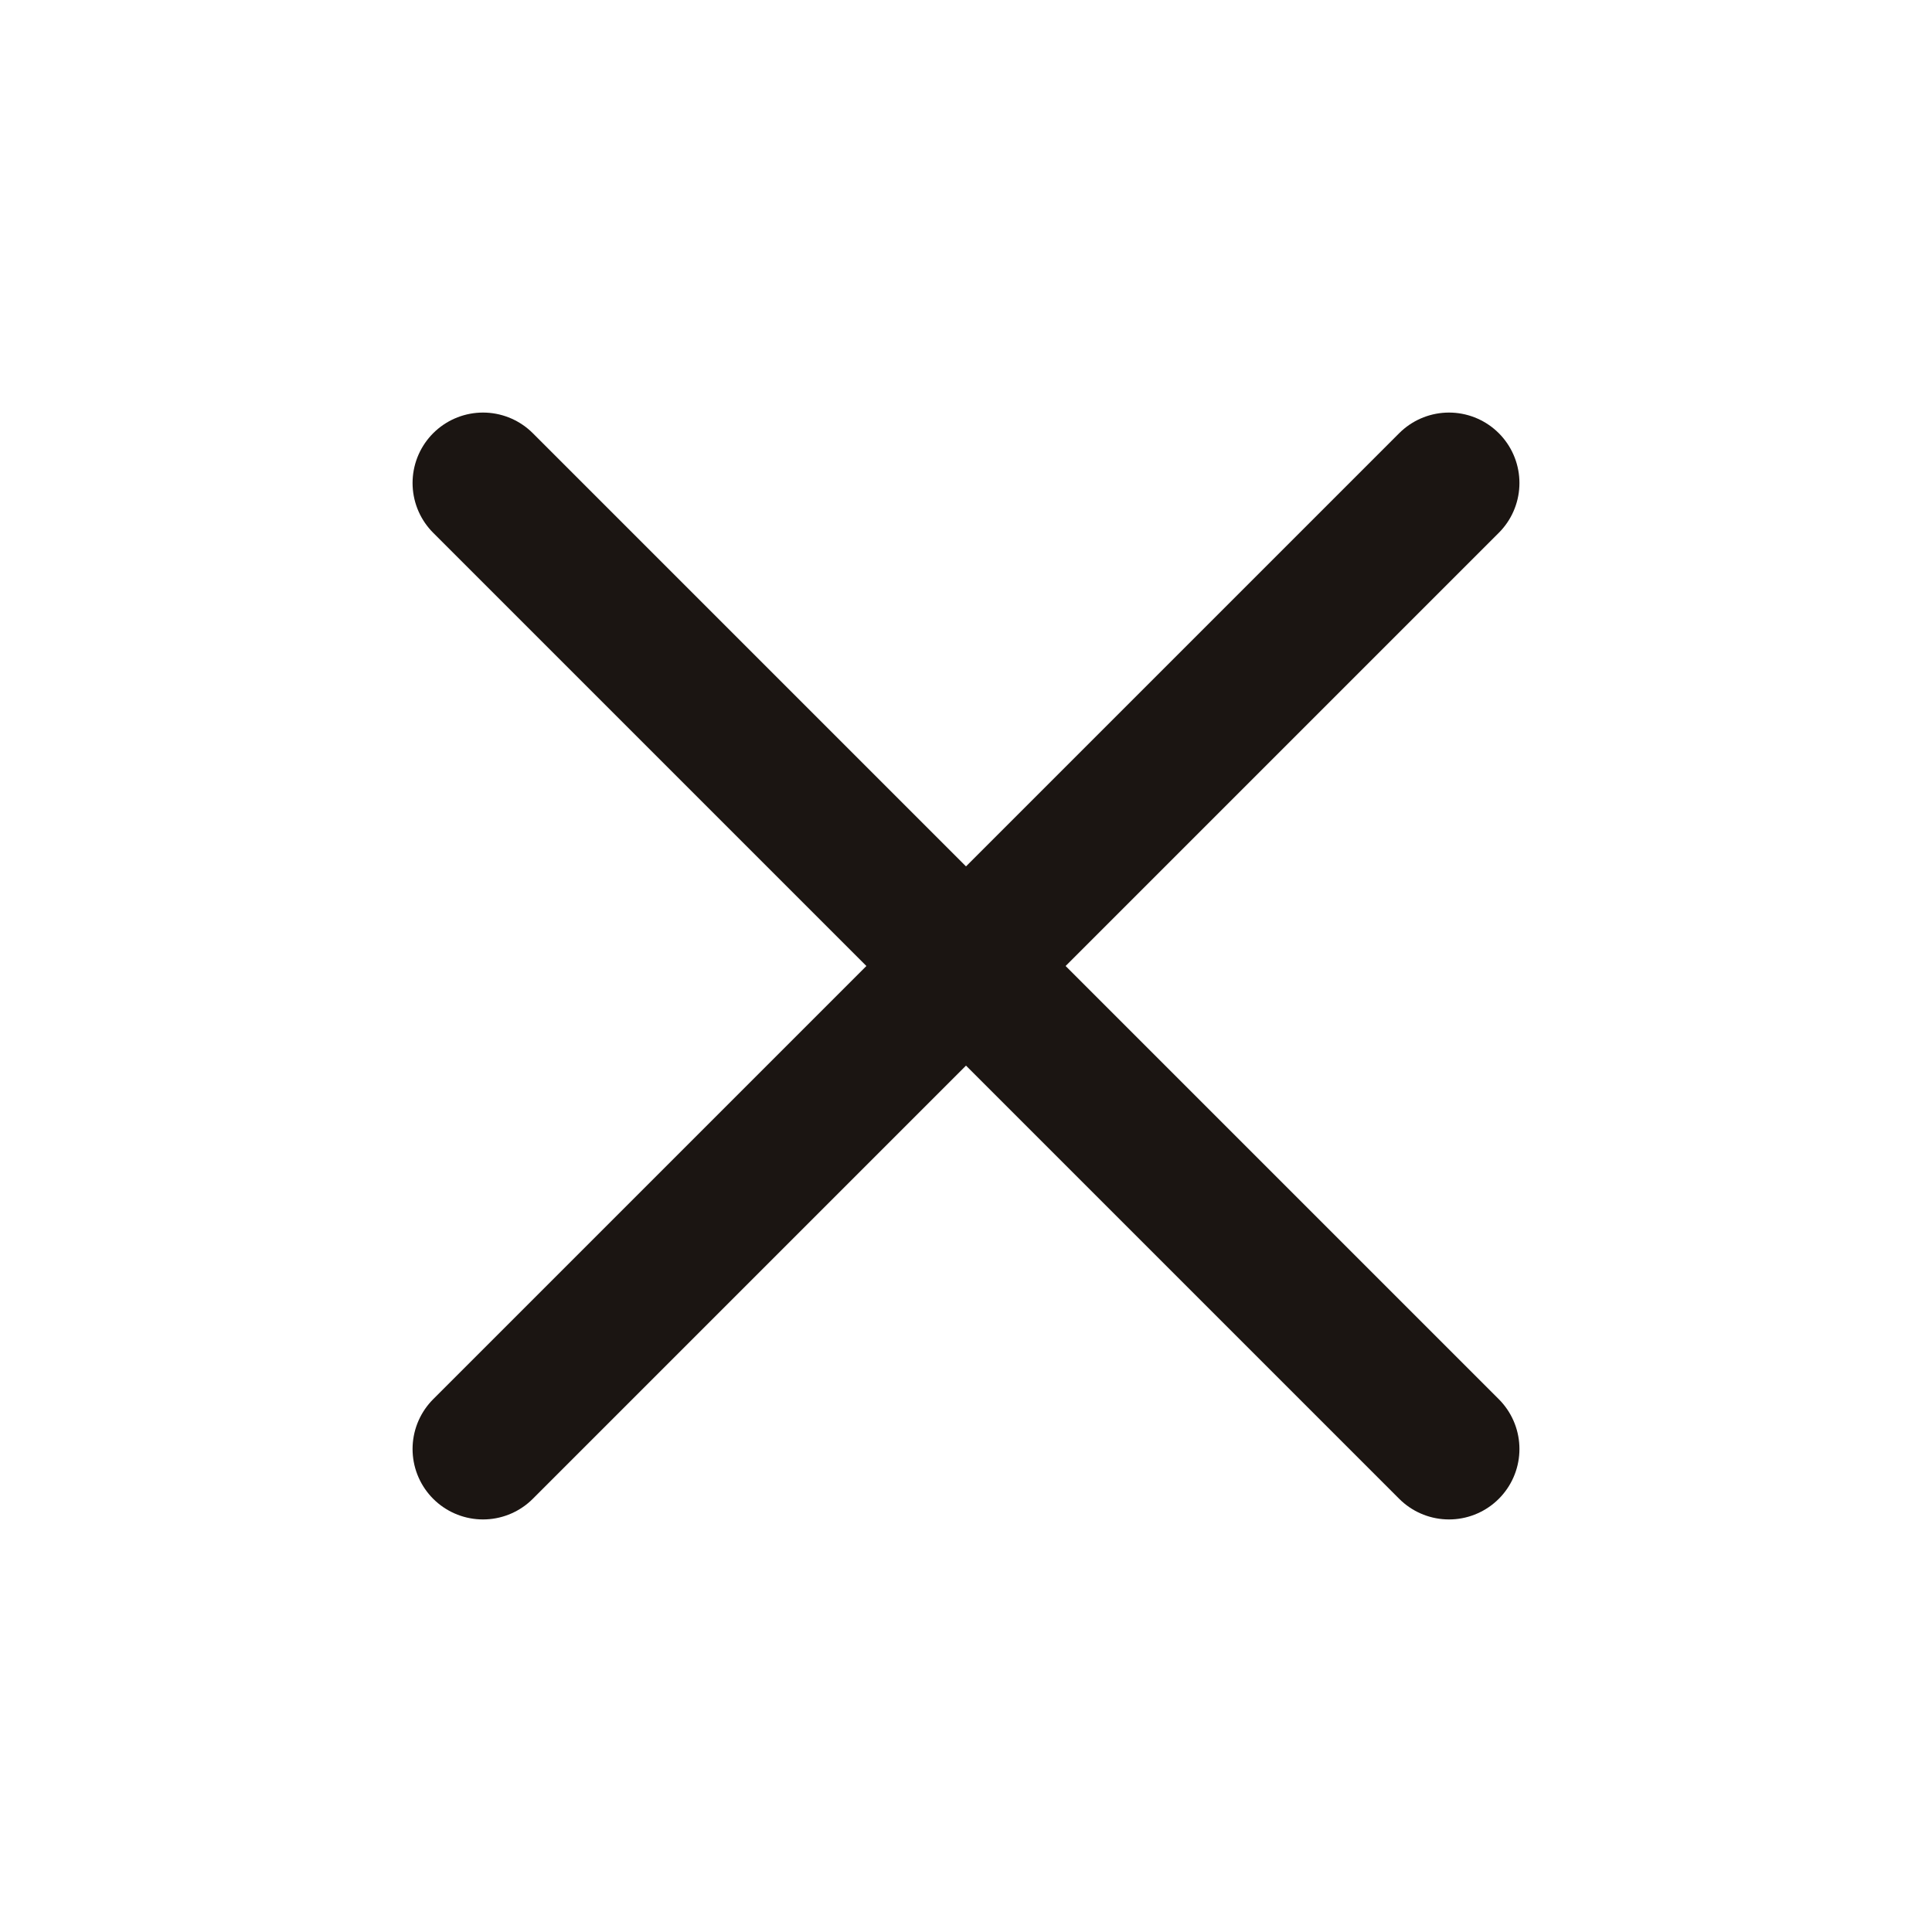
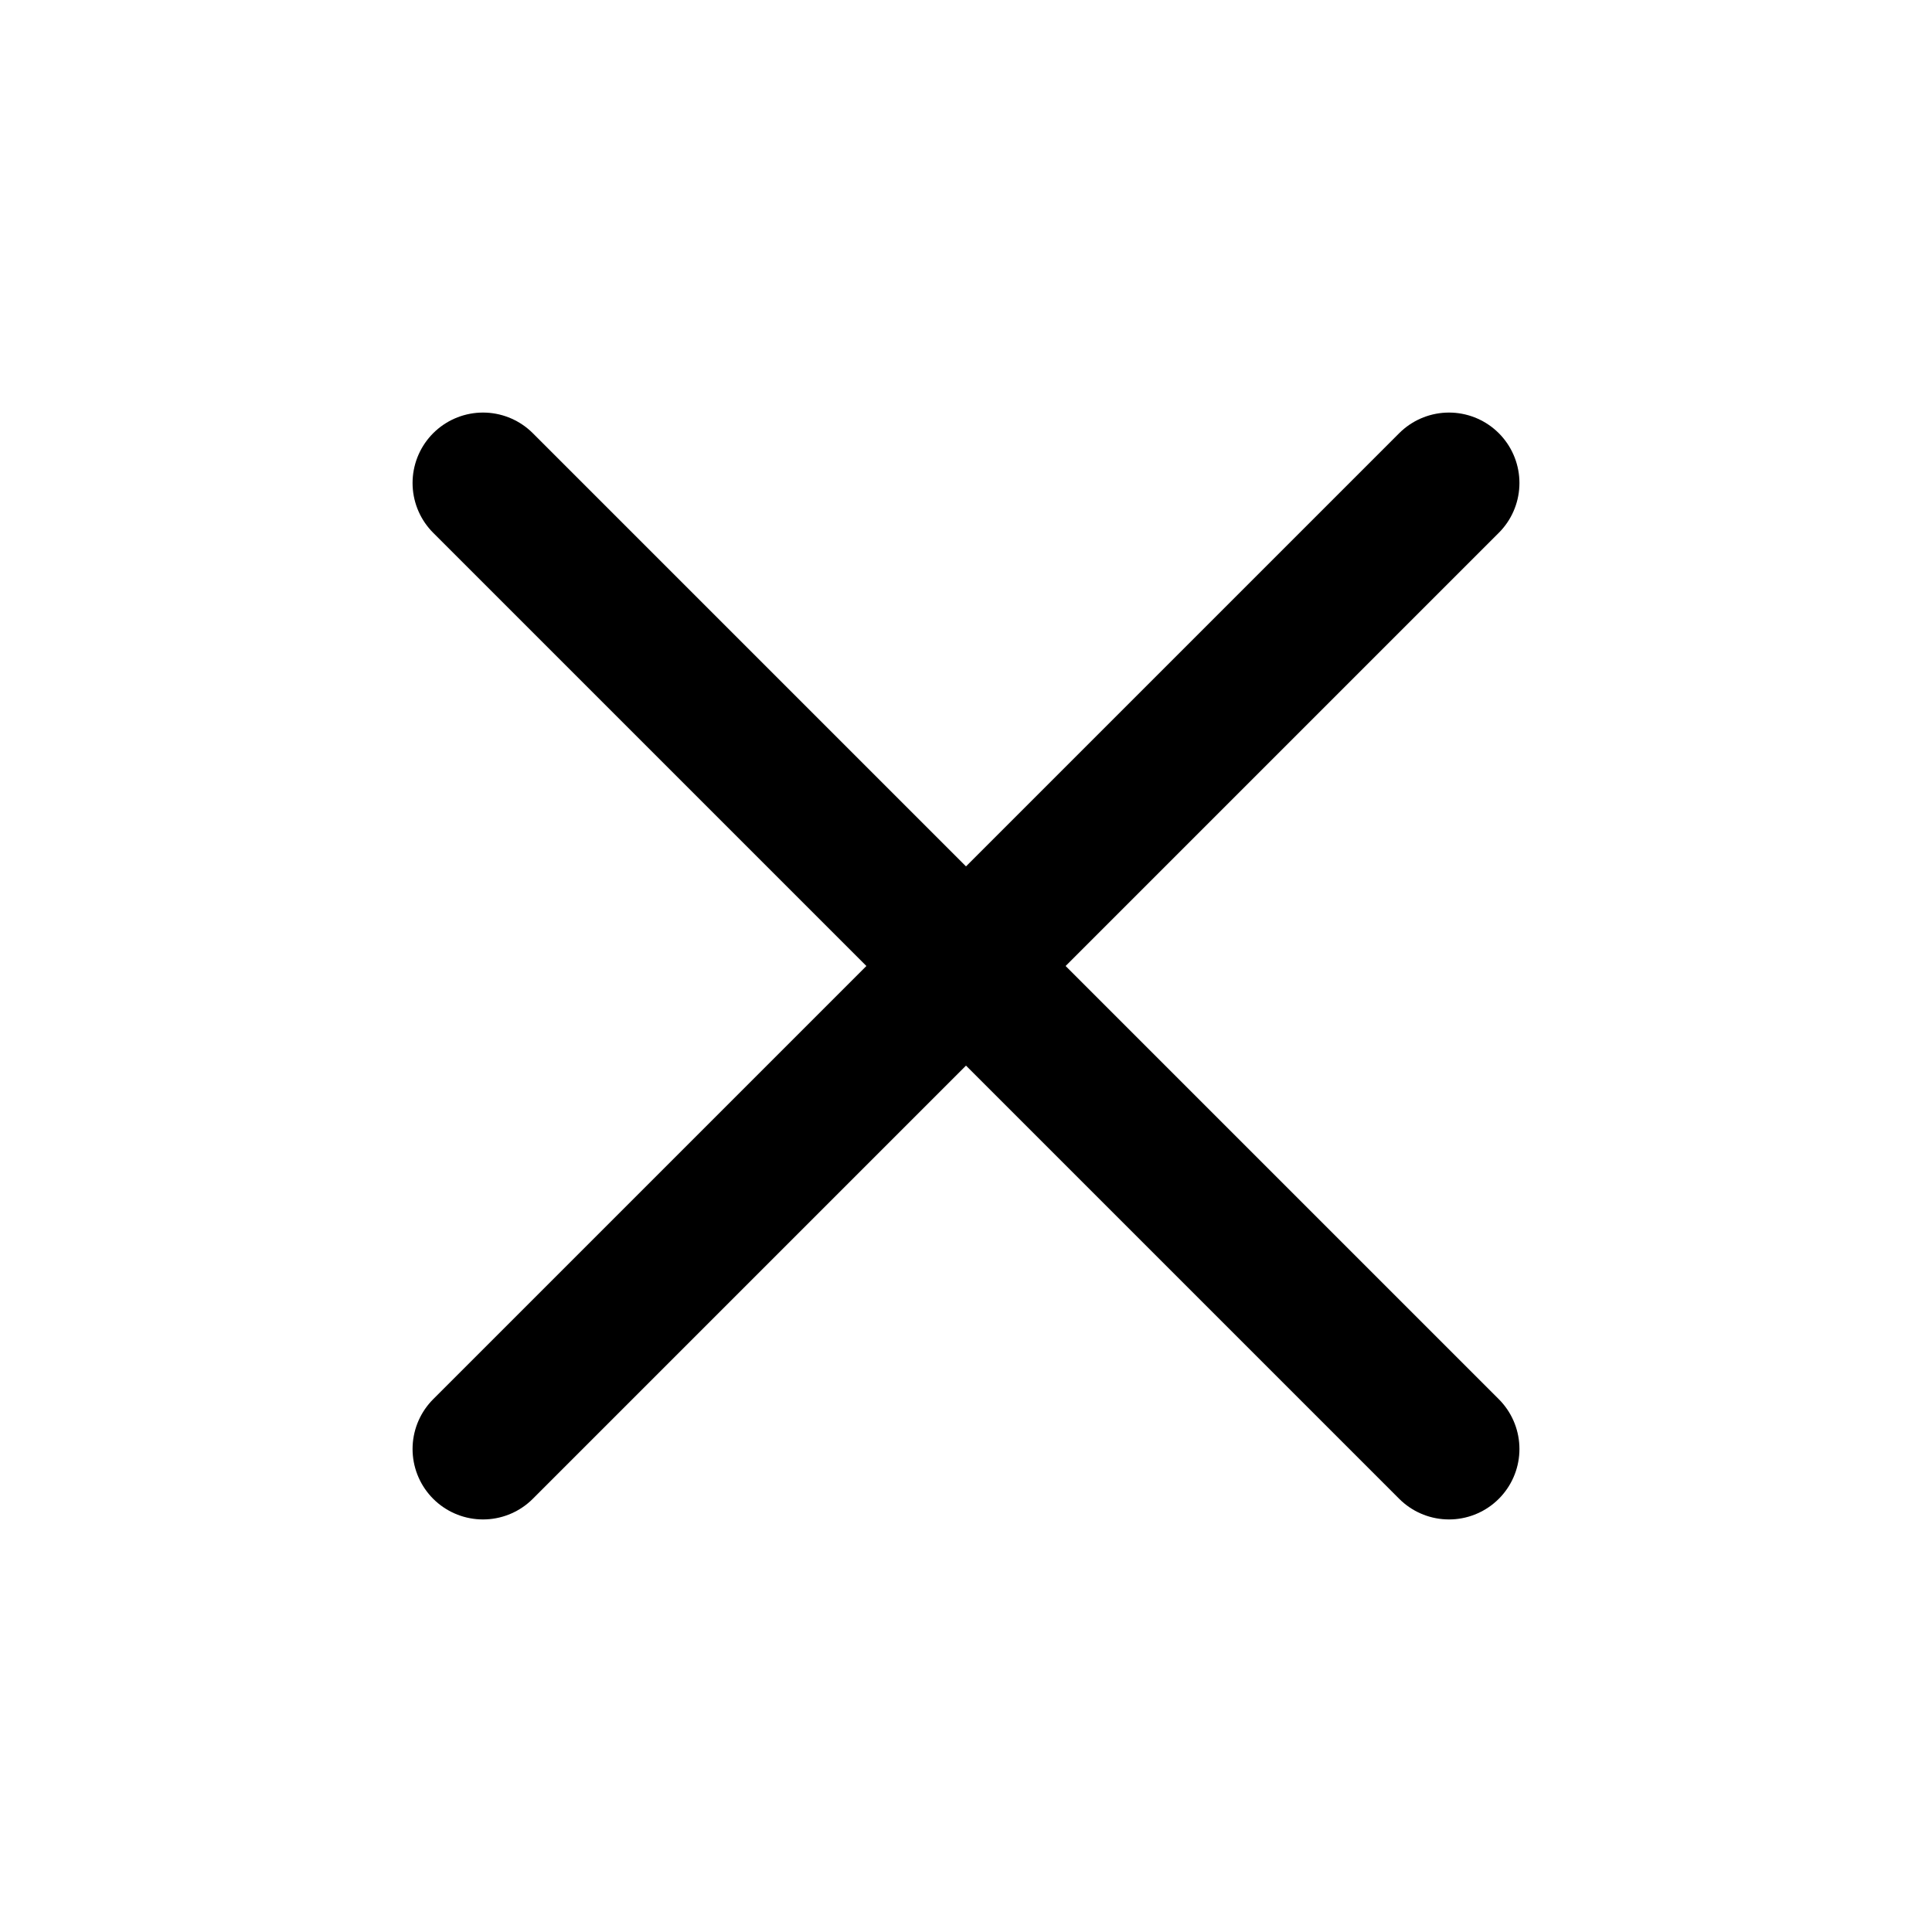
- <svg xmlns="http://www.w3.org/2000/svg" viewBox="0 0 24 24" width="24" height="24" fill="none" stroke="#1B1512" stroke-width="1.75" stroke-linecap="round" stroke-linejoin="round">
+ <svg xmlns="http://www.w3.org/2000/svg" viewBox="0 0 24 24" width="24" height="24" fill="none" stroke="currentColor" stroke-width="1.75" stroke-linecap="round" stroke-linejoin="round">
  <path d="M6 6l12 12M18 6L6 18" />
</svg>
